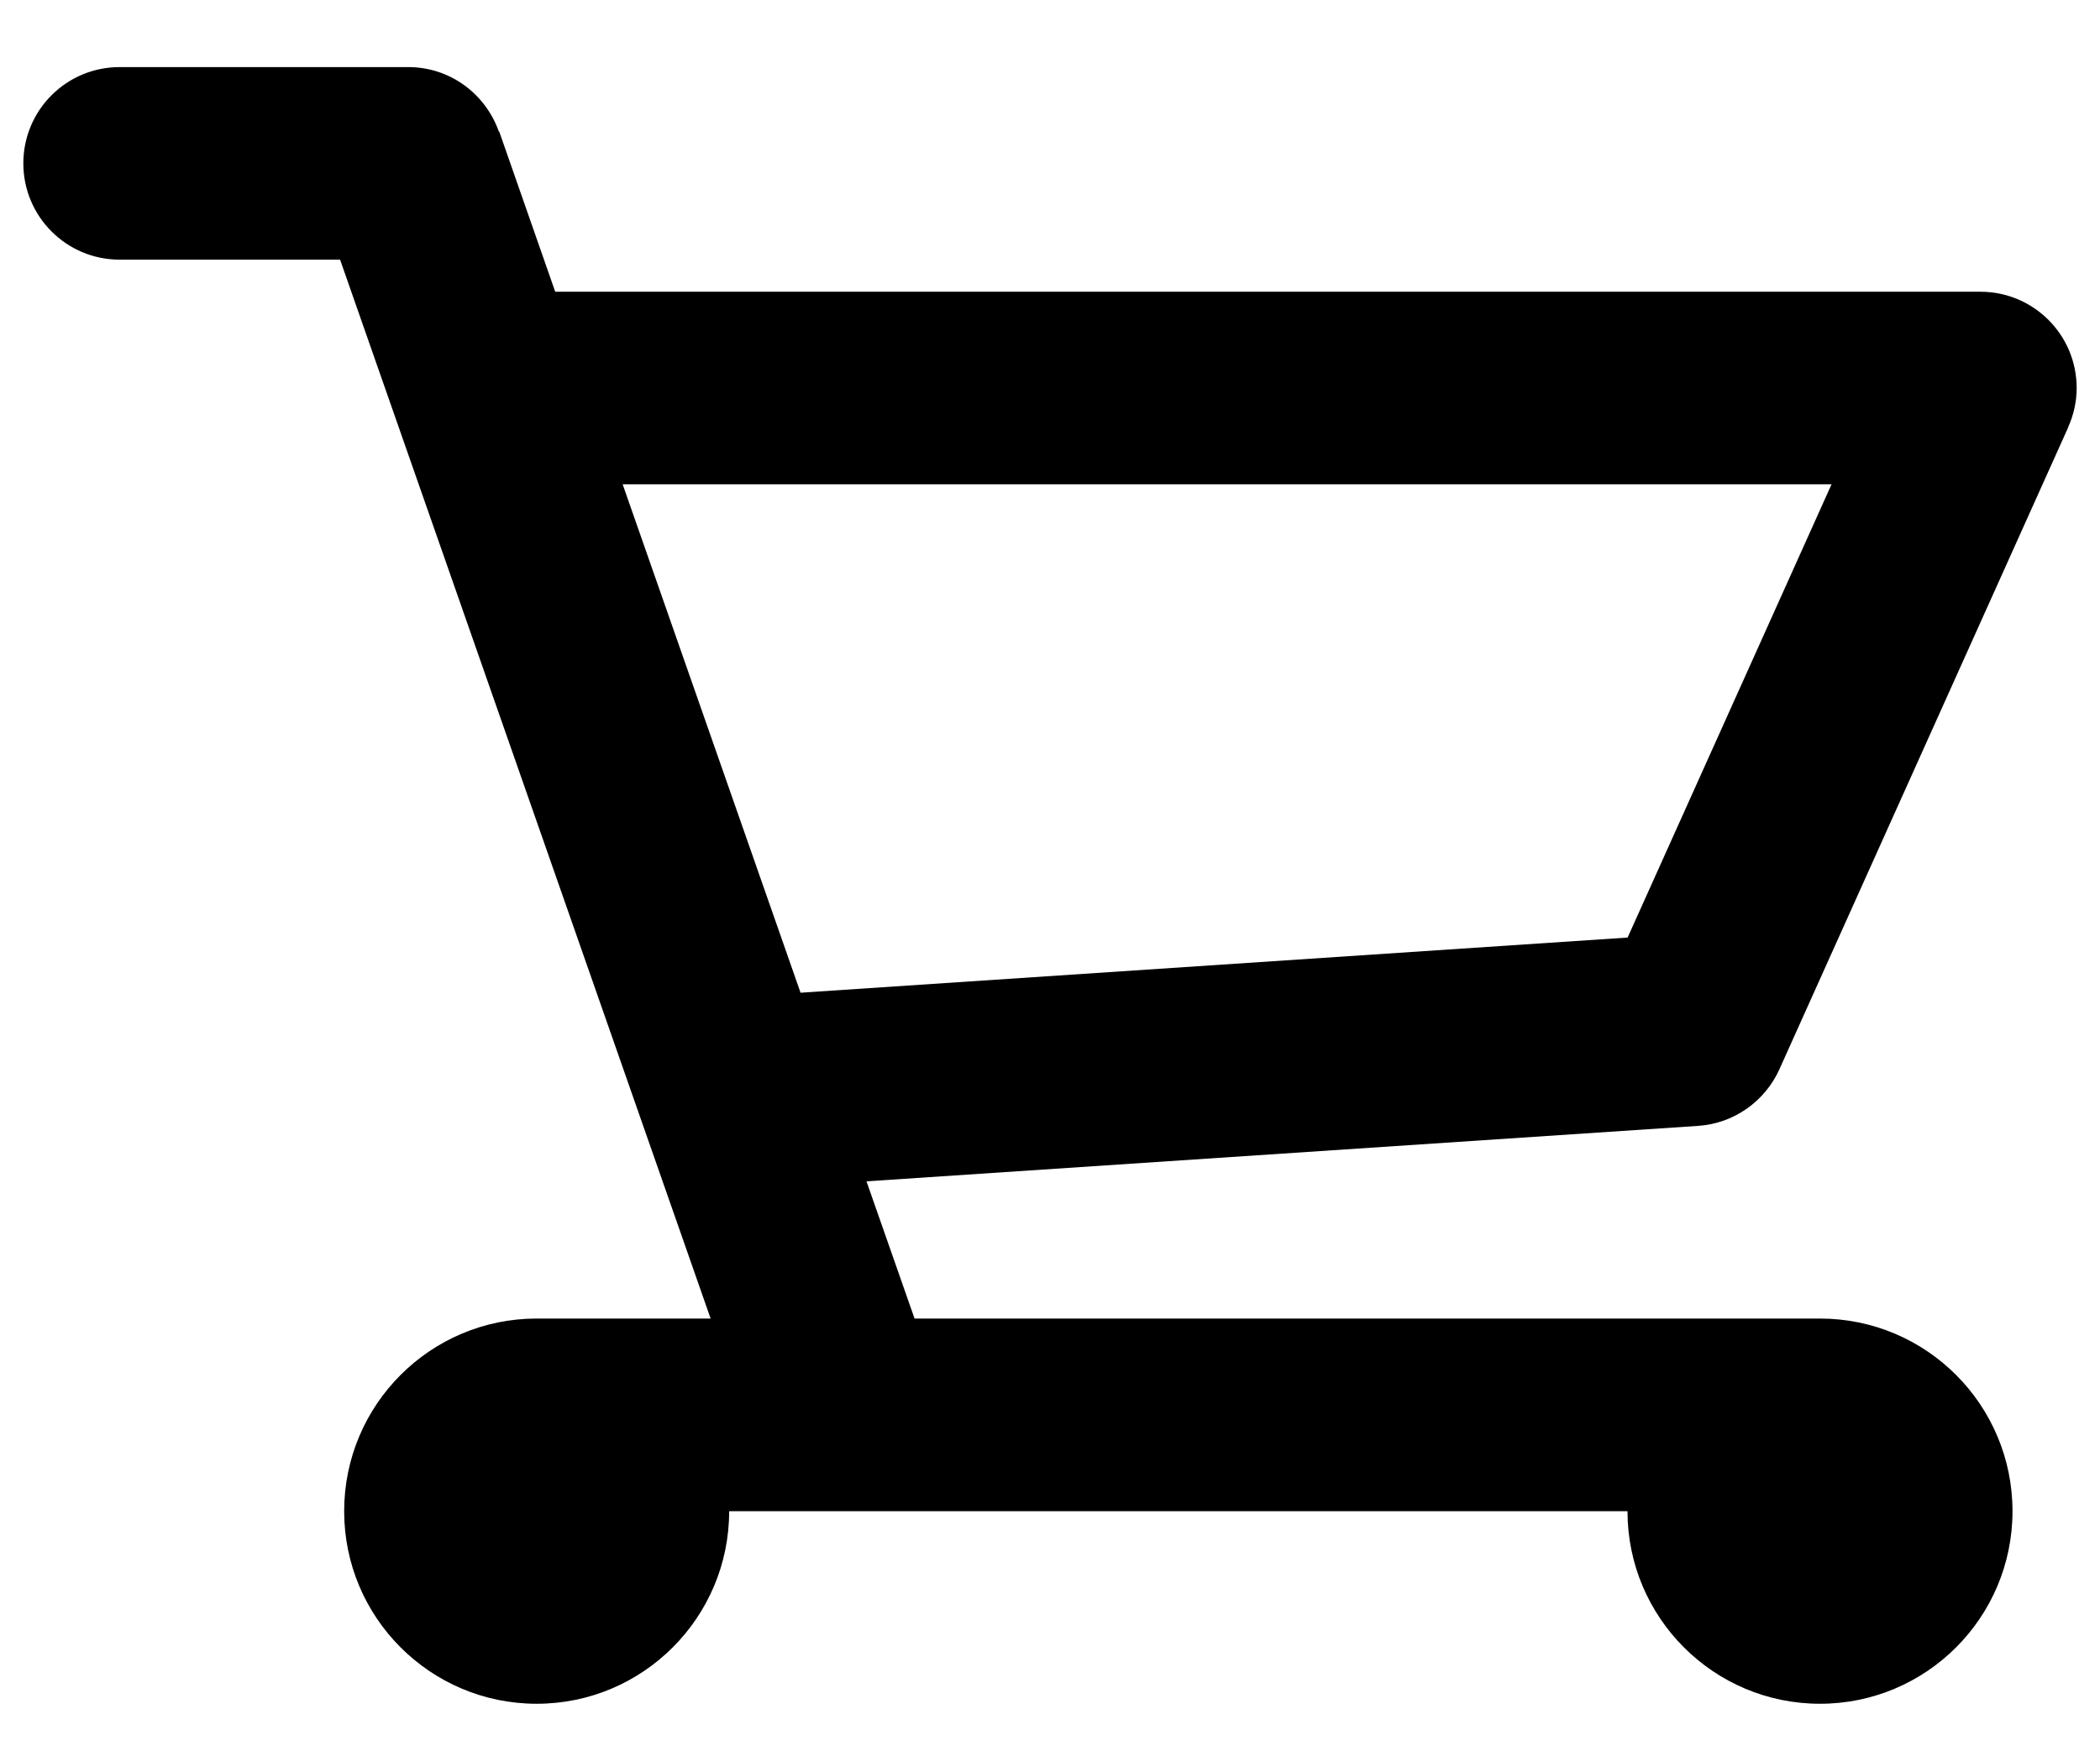
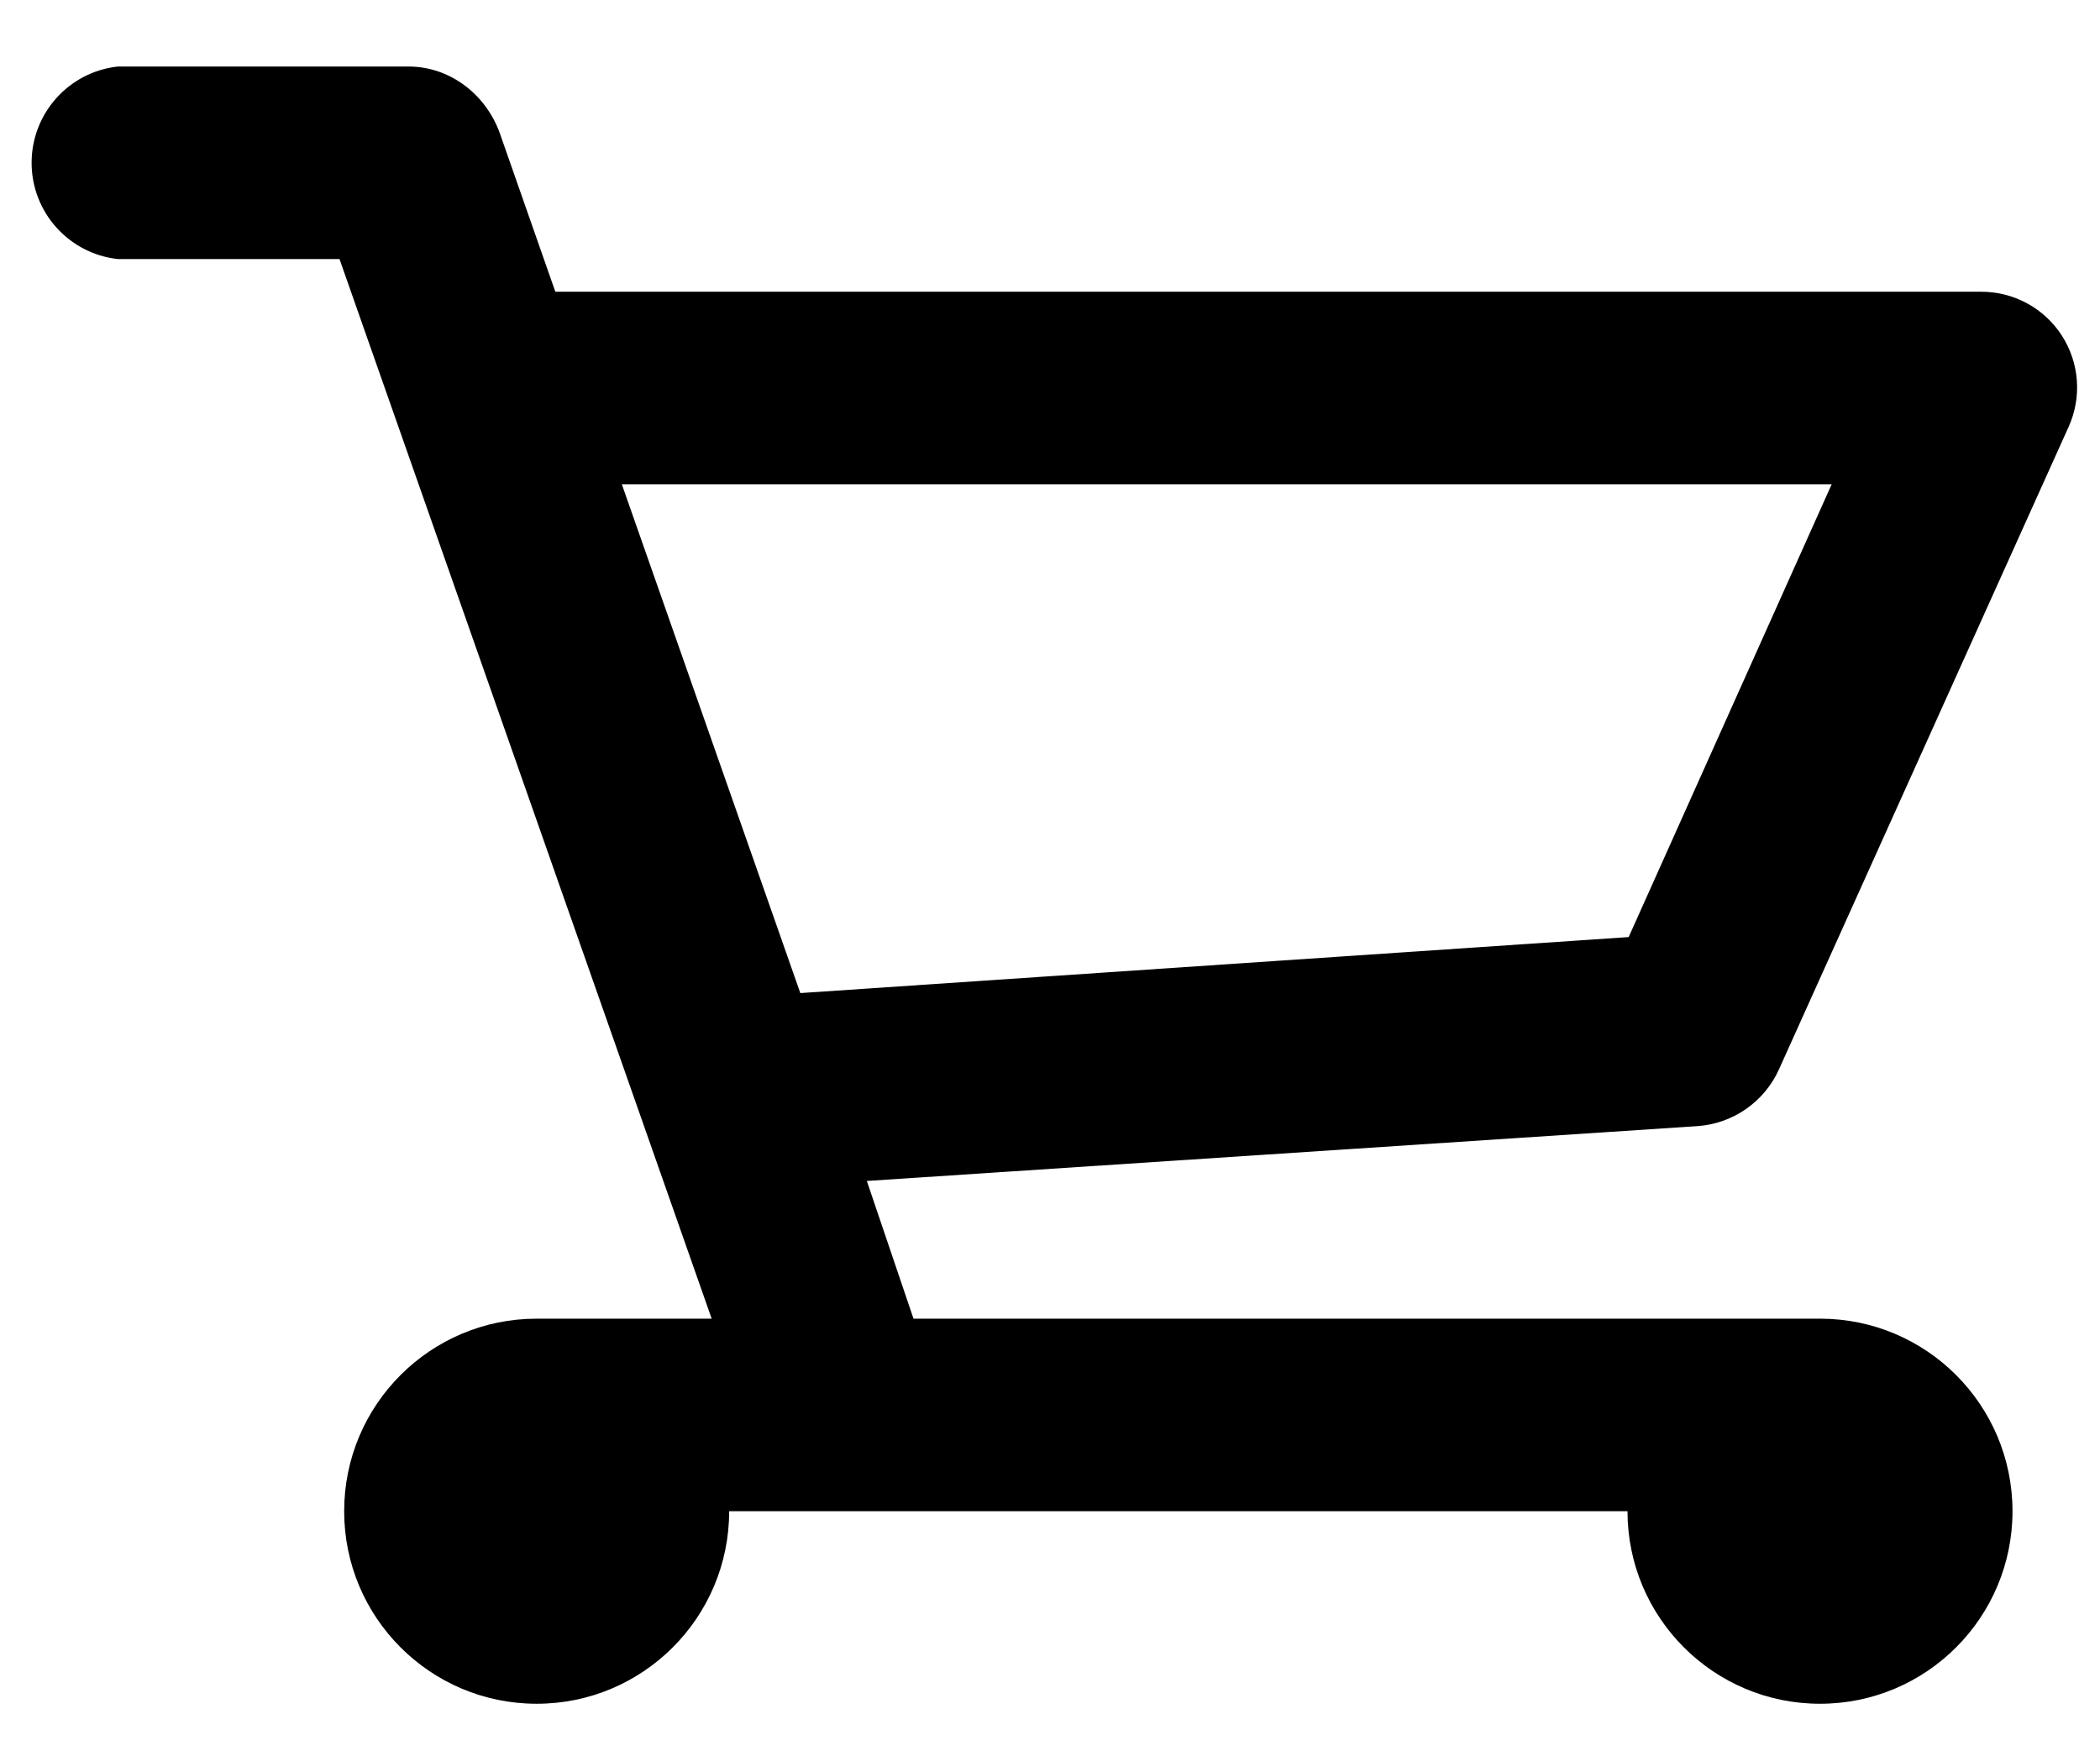
<svg xmlns="http://www.w3.org/2000/svg" viewBox="0 0 18 15">
-   <path d="M17.726,3.663 L17.727,3.663 L15.252,9.163 L15.252,9.163 C15.130,9.434 14.866,9.627 14.555,9.648 L14.555,9.648 L7.427,10.123 L7.839,11.299 L15.600,11.299 C16.511,11.299 17.250,12.038 17.250,12.950 C17.250,13.861 16.511,14.600 15.600,14.600 C14.689,14.600 13.950,13.861 13.950,12.950 L6.250,12.950 C6.250,13.861 5.511,14.600 4.600,14.600 C3.689,14.600 2.950,13.861 2.950,12.950 C2.950,12.038 3.689,11.299 4.600,11.299 L6.091,11.299 L2.915,2.225 L1.025,2.225 C0.569,2.225 0.200,1.855 0.200,1.400 C0.200,0.944 0.569,0.575 1.025,0.575 L3.500,0.575 C3.860,0.575 4.163,0.807 4.276,1.128 L4.279,1.127 L4.759,2.500 L16.975,2.500 C17.431,2.500 17.800,2.869 17.800,3.325 C17.800,3.445 17.773,3.559 17.726,3.663 ZM5.337,4.150 L6.862,8.507 L13.951,8.034 L15.699,4.150 L5.337,4.150 Z" />
+   <path d="M17.73 3.66l-2.48 5.5a.83.83 0 0 1-.7.49l-7.12.47.4 1.18h7.77a1.65 1.65 0 1 1-1.65 1.65h-7.7A1.65 1.65 0 1 1 4.6 11.3h1.5L2.91 2.22h-1.9a.83.83 0 0 1 0-1.65H3.5c.36 0 .66.24.78.56l.48 1.37h12.22a.82.82 0 0 1 .75 1.16zm-12.4.49l1.53 4.36 7.1-.48 1.74-3.88H5.34z" />
</svg>
